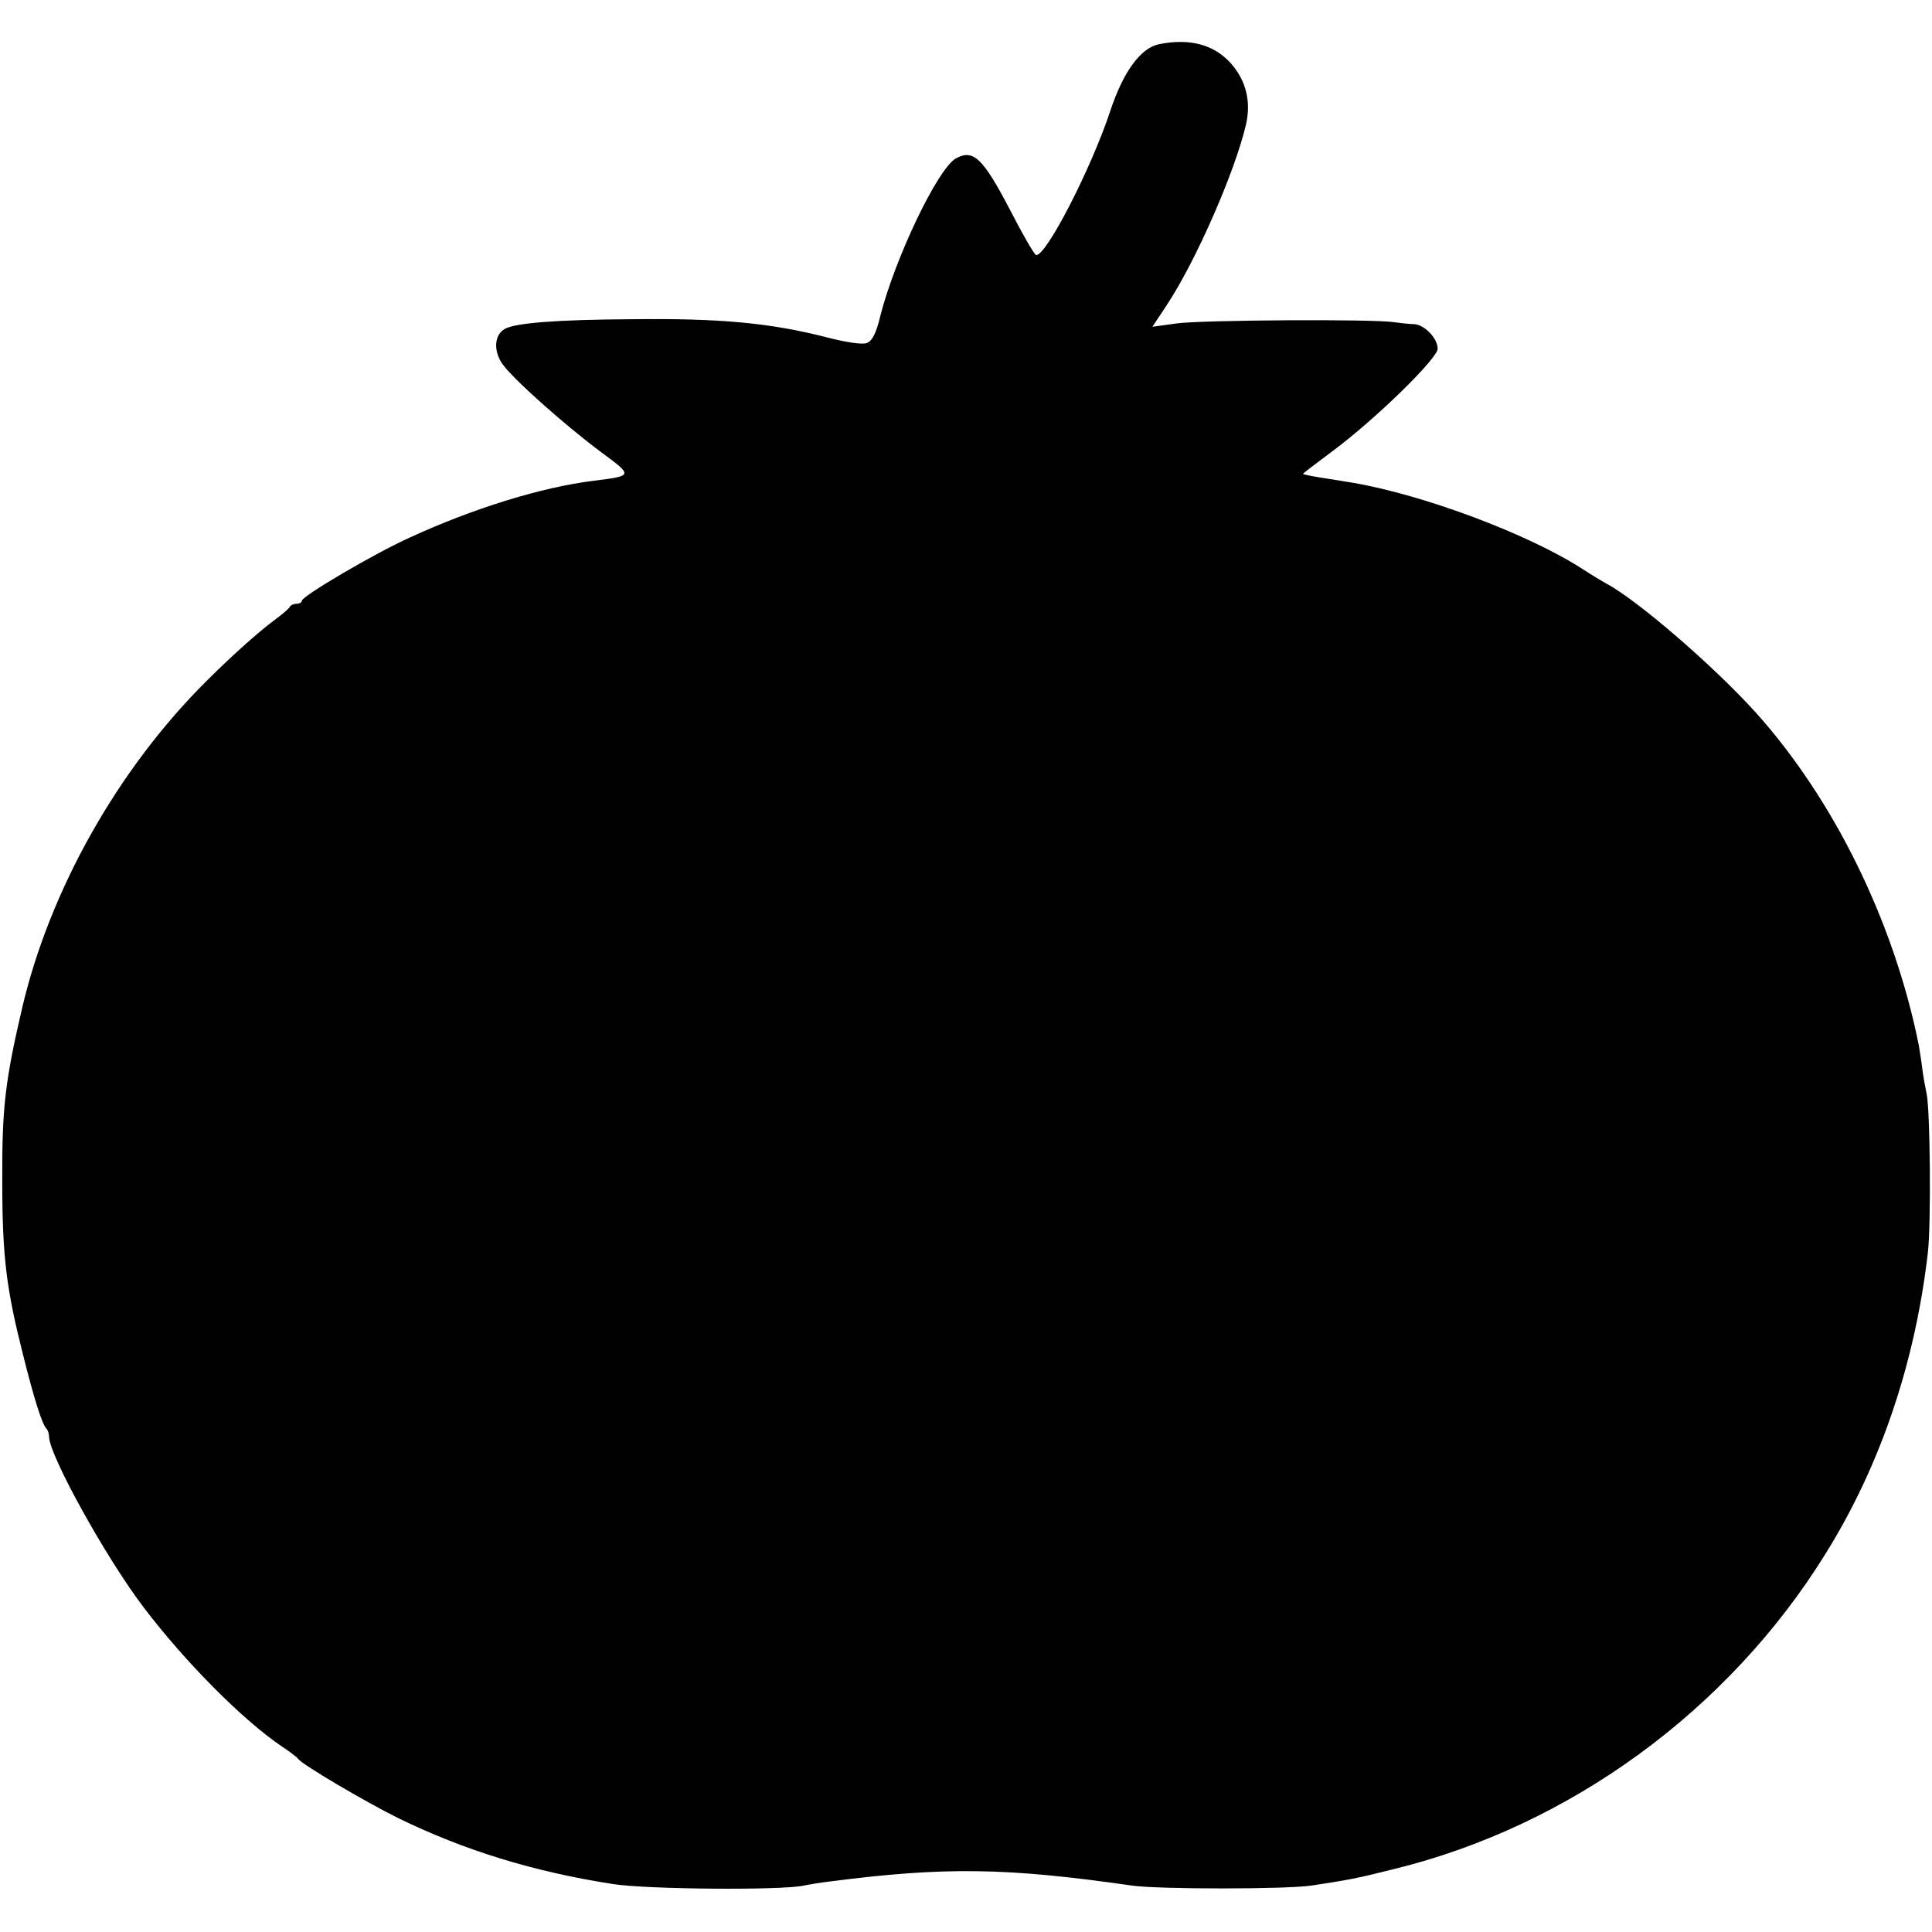
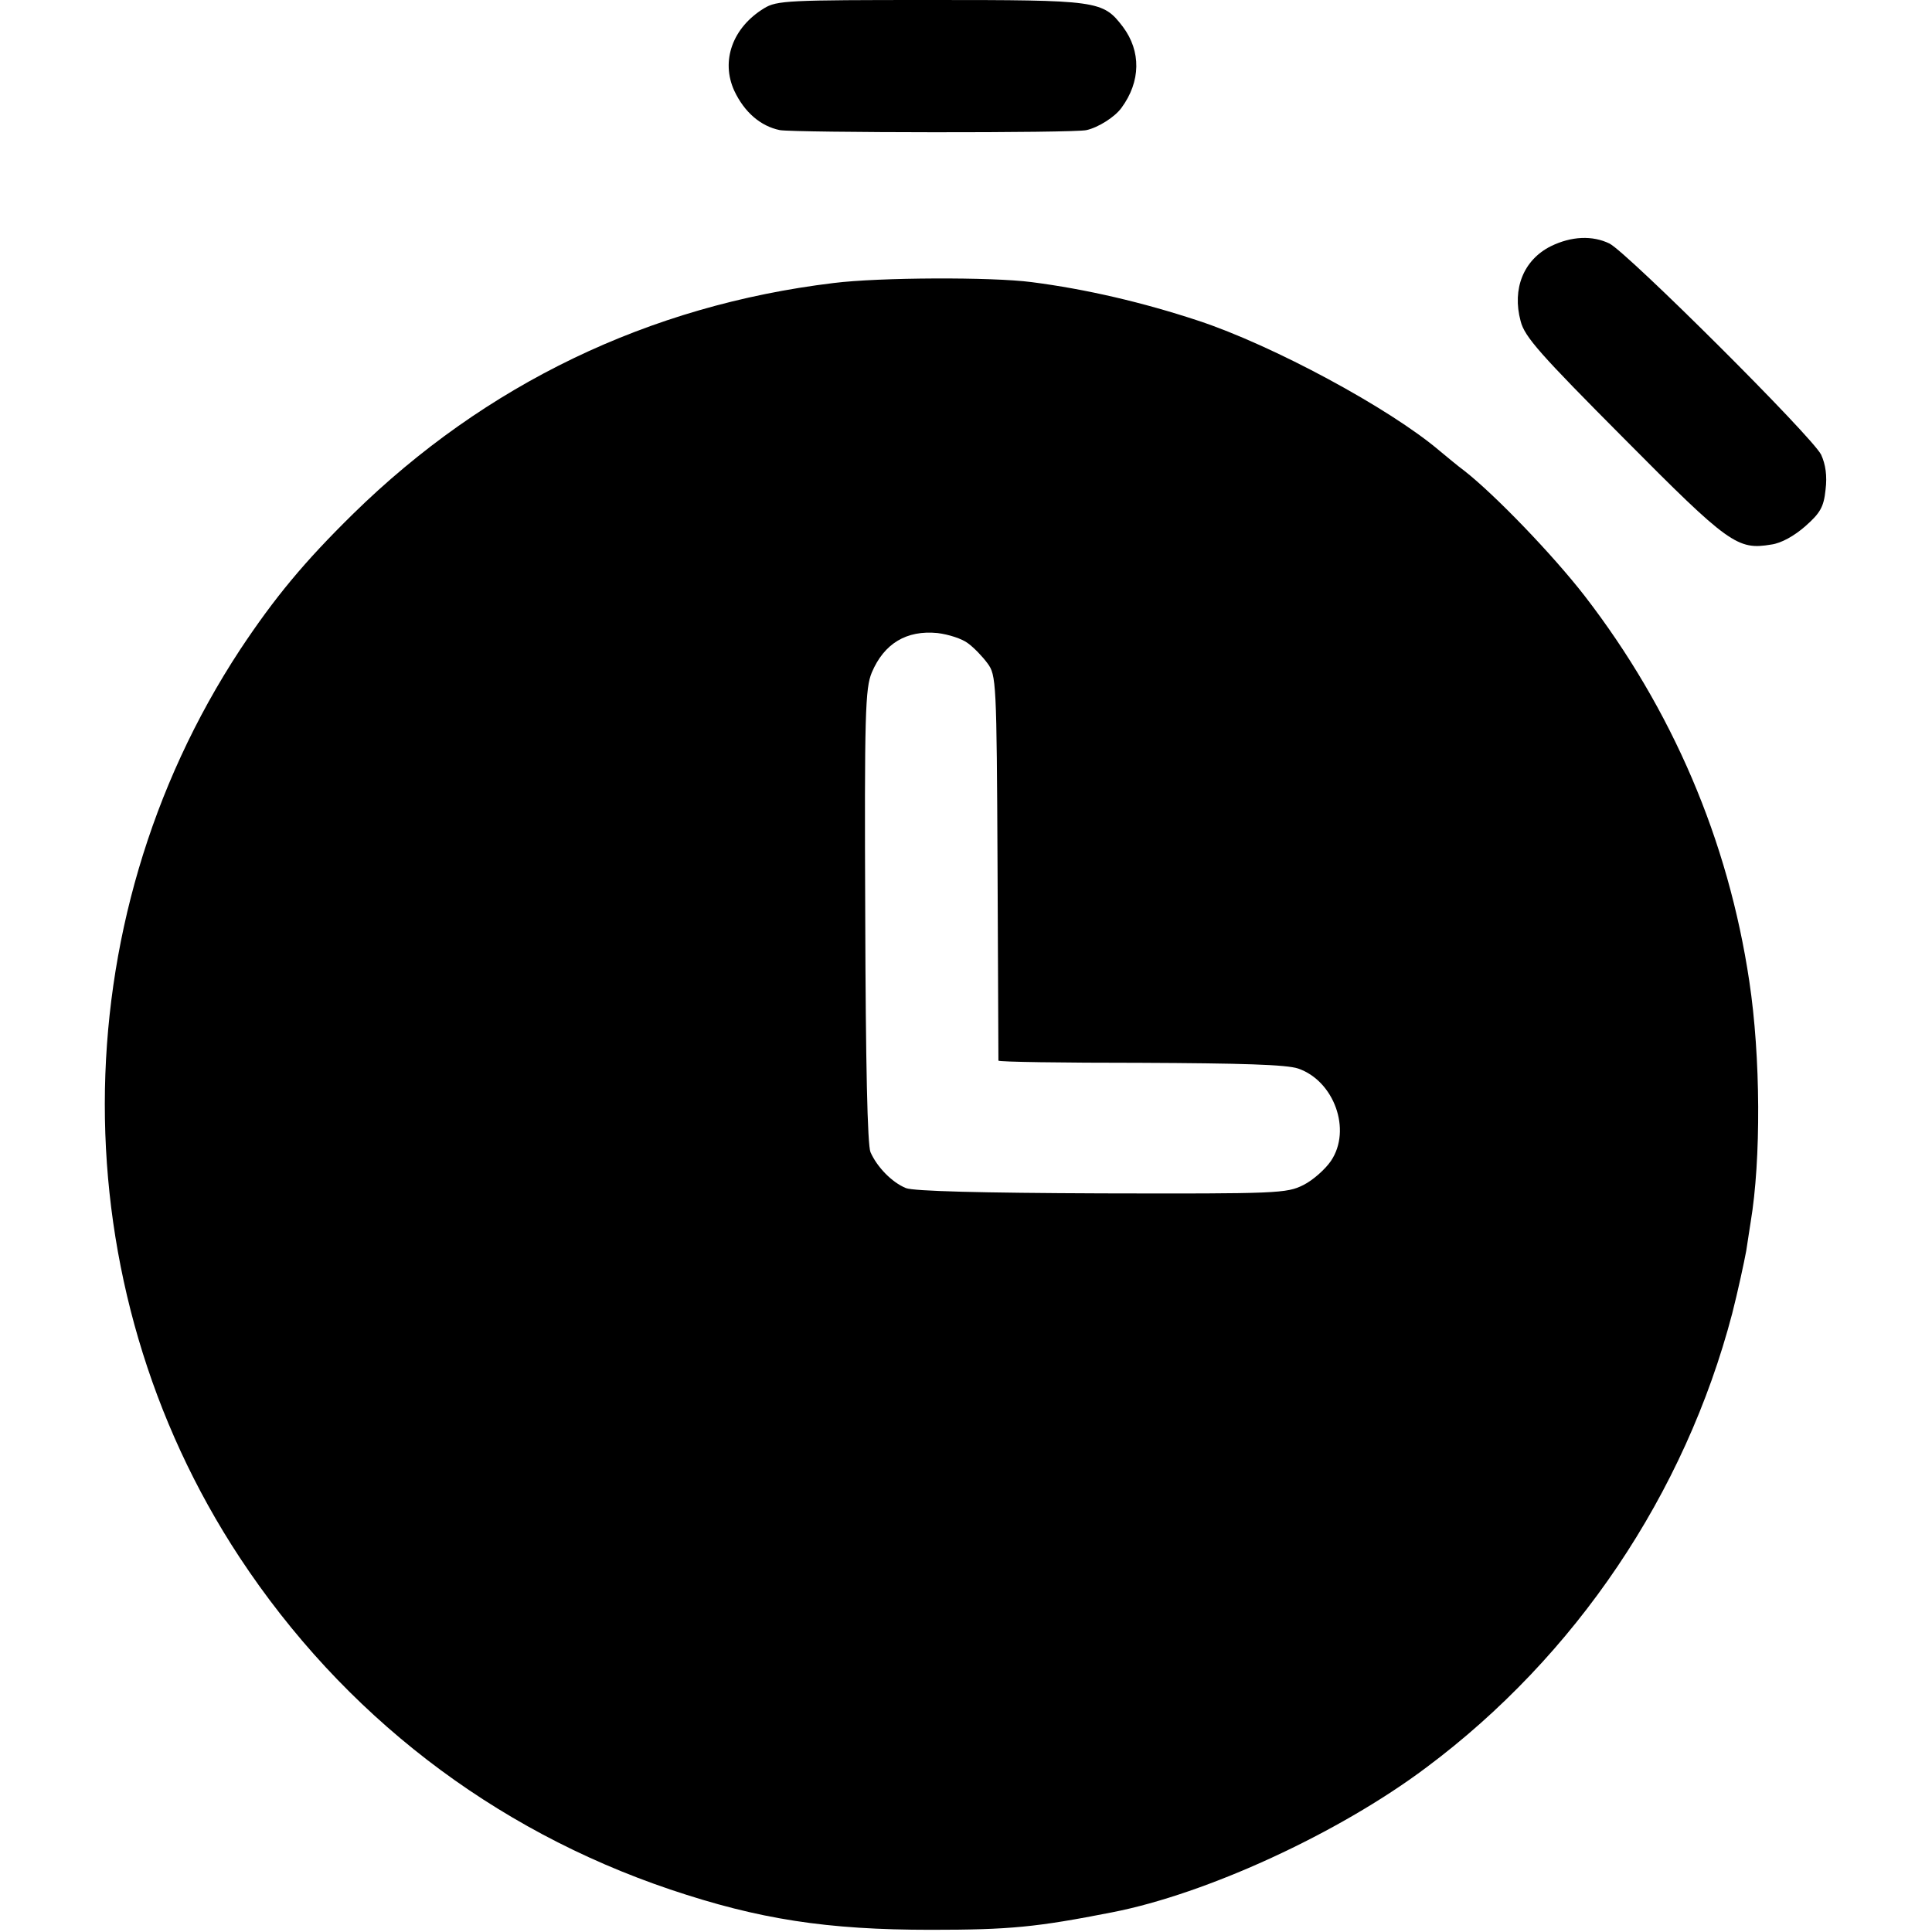
- <svg xmlns="http://www.w3.org/2000/svg" version="1.0" width="512pt" height="512pt" viewBox="0 0 512 512" preserveAspectRatio="xMidYMid meet">
-   <g transform="translate(0,512) scale(0.1,-0.1)" fill="#000000" stroke="none">
-     <path d="M3072 5003 c-49 -10 -95 -72 -130 -178 -50 -151 -169 -383 -196 -381 -5 1 -36 55 -70 121 -71 136 -97 161 -143 135 -48 -27 -161 -264 -200 -417 -11 -47 -22 -67 -36 -72 -12 -5 -55 2 -106 15 -148 38 -282 51 -519 48 -194 -1 -305 -10 -333 -25 -29 -15 -32 -58 -8 -93 28 -40 165 -162 263 -235 84 -62 84 -62 -20 -75 -139 -17 -322 -74 -489 -151 -95 -43 -285 -155 -285 -167 0 -4 -6 -8 -14 -8 -8 0 -16 -4 -18 -8 -1 -4 -21 -21 -43 -37 -44 -33 -115 -97 -179 -161 -234 -233 -414 -553 -487 -864 -45 -193 -54 -265 -53 -460 0 -201 11 -286 55 -460 30 -120 51 -185 62 -196 4 -4 7 -14 7 -21 0 -49 151 -322 251 -453 109 -144 264 -300 367 -369 20 -13 39 -28 42 -32 10 -15 178 -114 265 -157 174 -85 357 -142 570 -175 88 -14 447 -17 505 -4 14 3 45 8 70 11 303 39 466 37 800 -11 69 -10 408 -10 475 0 99 15 121 19 220 44 465 114 885 420 1142 834 146 234 238 506 272 799 9 78 6 376 -3 420 -3 14 -9 45 -12 70 -3 25 -8 52 -9 60 -66 329 -227 655 -435 885 -111 122 -309 293 -392 338 -13 7 -41 24 -64 39 -144 93 -422 197 -611 229 -32 5 -74 12 -93 15 -19 3 -36 7 -37 8 -1 1 35 28 79 61 112 83 278 245 278 271 0 27 -35 64 -63 65 -12 0 -35 3 -52 5 -53 9 -508 6 -576 -3 l-65 -9 39 59 c76 115 180 352 209 477 14 61 0 117 -40 162 -45 50 -108 67 -190 51z" />
+ <svg xmlns="http://www.w3.org/2000/svg" version="1.0" width="441pt" height="441pt" viewBox="0 0 441 441" preserveAspectRatio="xMidYMid meet">
+   <g transform="translate(0,441) scale(0.1,-0.1)" fill="#000000" stroke="none">
+     <path d="M1744 4391 c-72 -44 -99 -120 -68 -188 23 -49 60 -81 104 -90 34 -6 672 -7 700 0 27 6 65 30 80 51 44 60 45 129 3 185 -46 60 -56 61 -440 61 -323 0 -350 -1 -379 -19z" />
+     <path d="M3540 3848 c-62 -31 -89 -97 -69 -171 9 -36 45 -76 236 -268 239 -241 259 -255 336 -242 23 3 53 20 78 42 34 30 42 44 46 83 4 32 0 58 -10 80 -20 41 -441 460 -483 482 -39 19 -87 17 -134 -6z" />
+     <path d="M1903 3764 c-422 -51 -795 -231 -1097 -527 -112 -110 -179 -191 -258 -310 -411 -626 -412 -1448 -1 -2072 236 -358 577 -621 983 -758 202 -68 357 -92 595 -92 180 0 241 6 414 40 215 42 516 180 716 330 342 255 591 625 699 1037 13 51 27 116 32 143 4 28 9 57 10 65 24 143 23 378 -3 550 -48 322 -176 621 -376 880 -73 94 -204 230 -274 285 -15 11 -40 32 -57 46 -114 97 -381 241 -551 297 -127 42 -256 72 -380 88 -91 12 -348 11 -452 -2z m306 -822 c14 -10 34 -31 45 -46 20 -27 21 -40 23 -464 1 -240 2 -439 2 -443 1 -3 146 -5 324 -5 230 -1 333 -4 360 -13 82 -28 123 -140 75 -211 -13 -19 -41 -44 -63 -55 -38 -19 -58 -20 -460 -19 -277 1 -429 5 -447 12 -32 13 -66 48 -81 82 -7 16 -11 202 -12 540 -2 462 0 519 15 555 28 66 79 97 150 90 25 -3 56 -13 69 -23z" />
  </g>
</svg>
